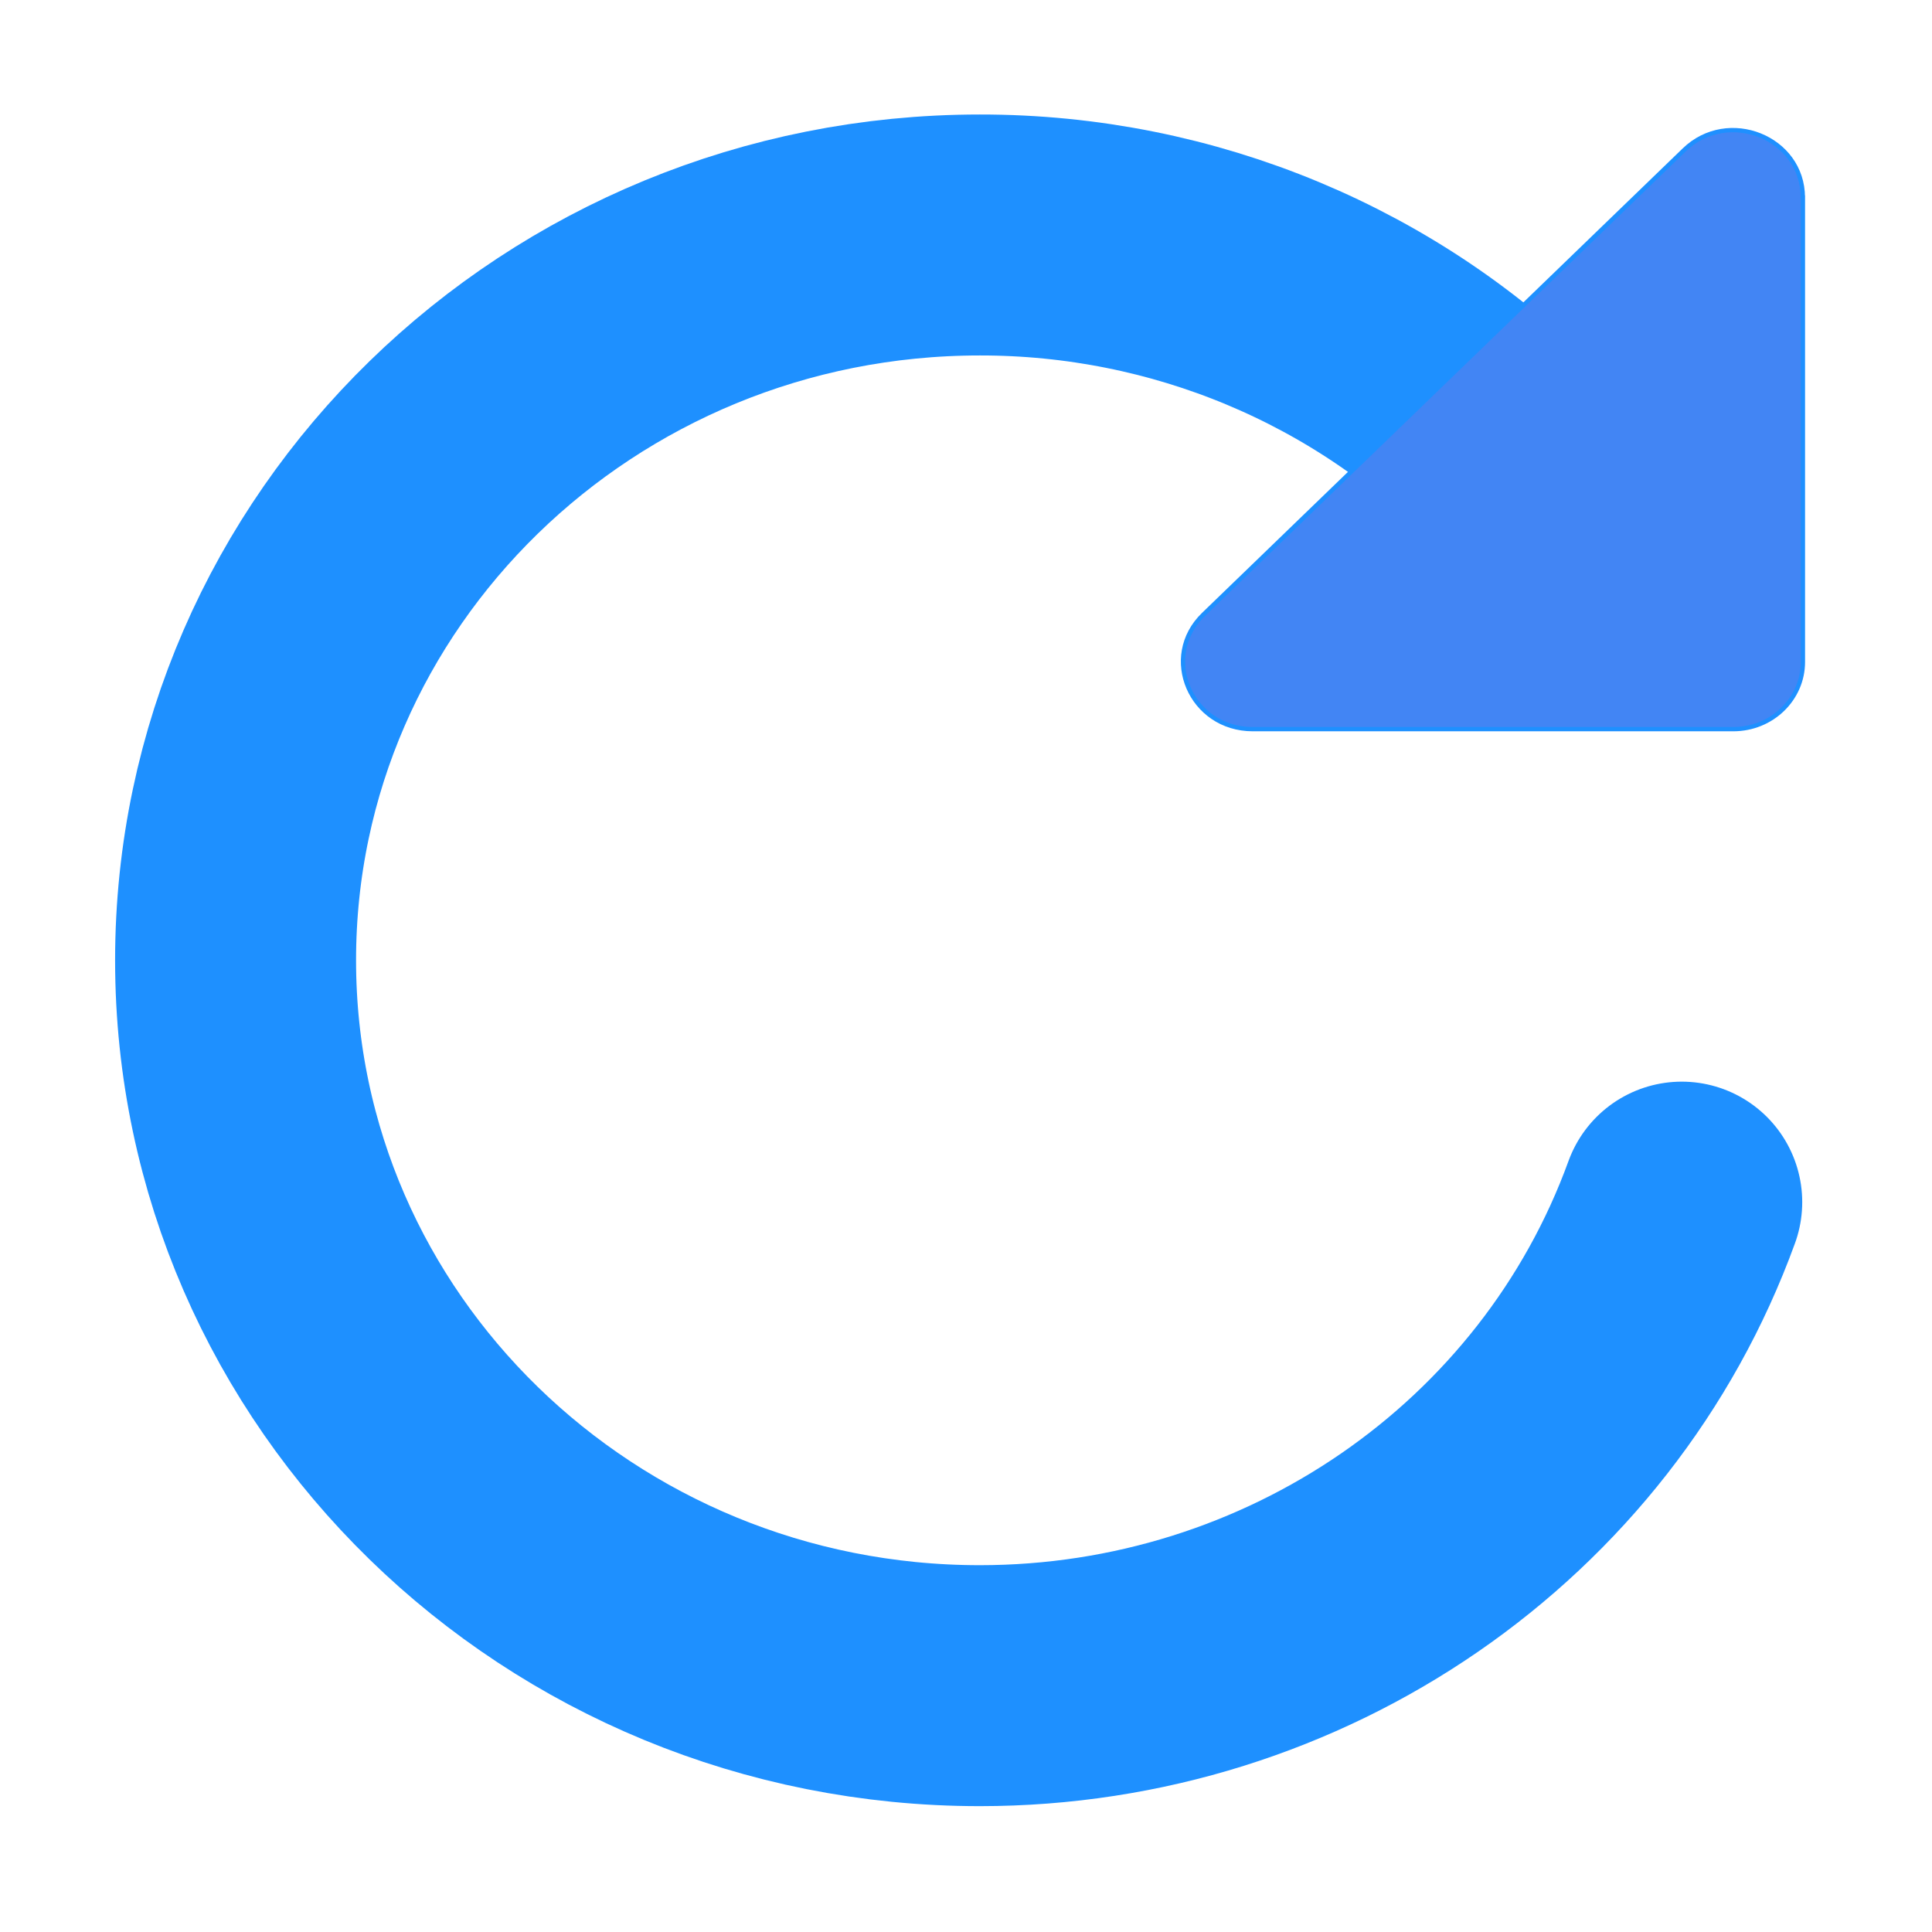
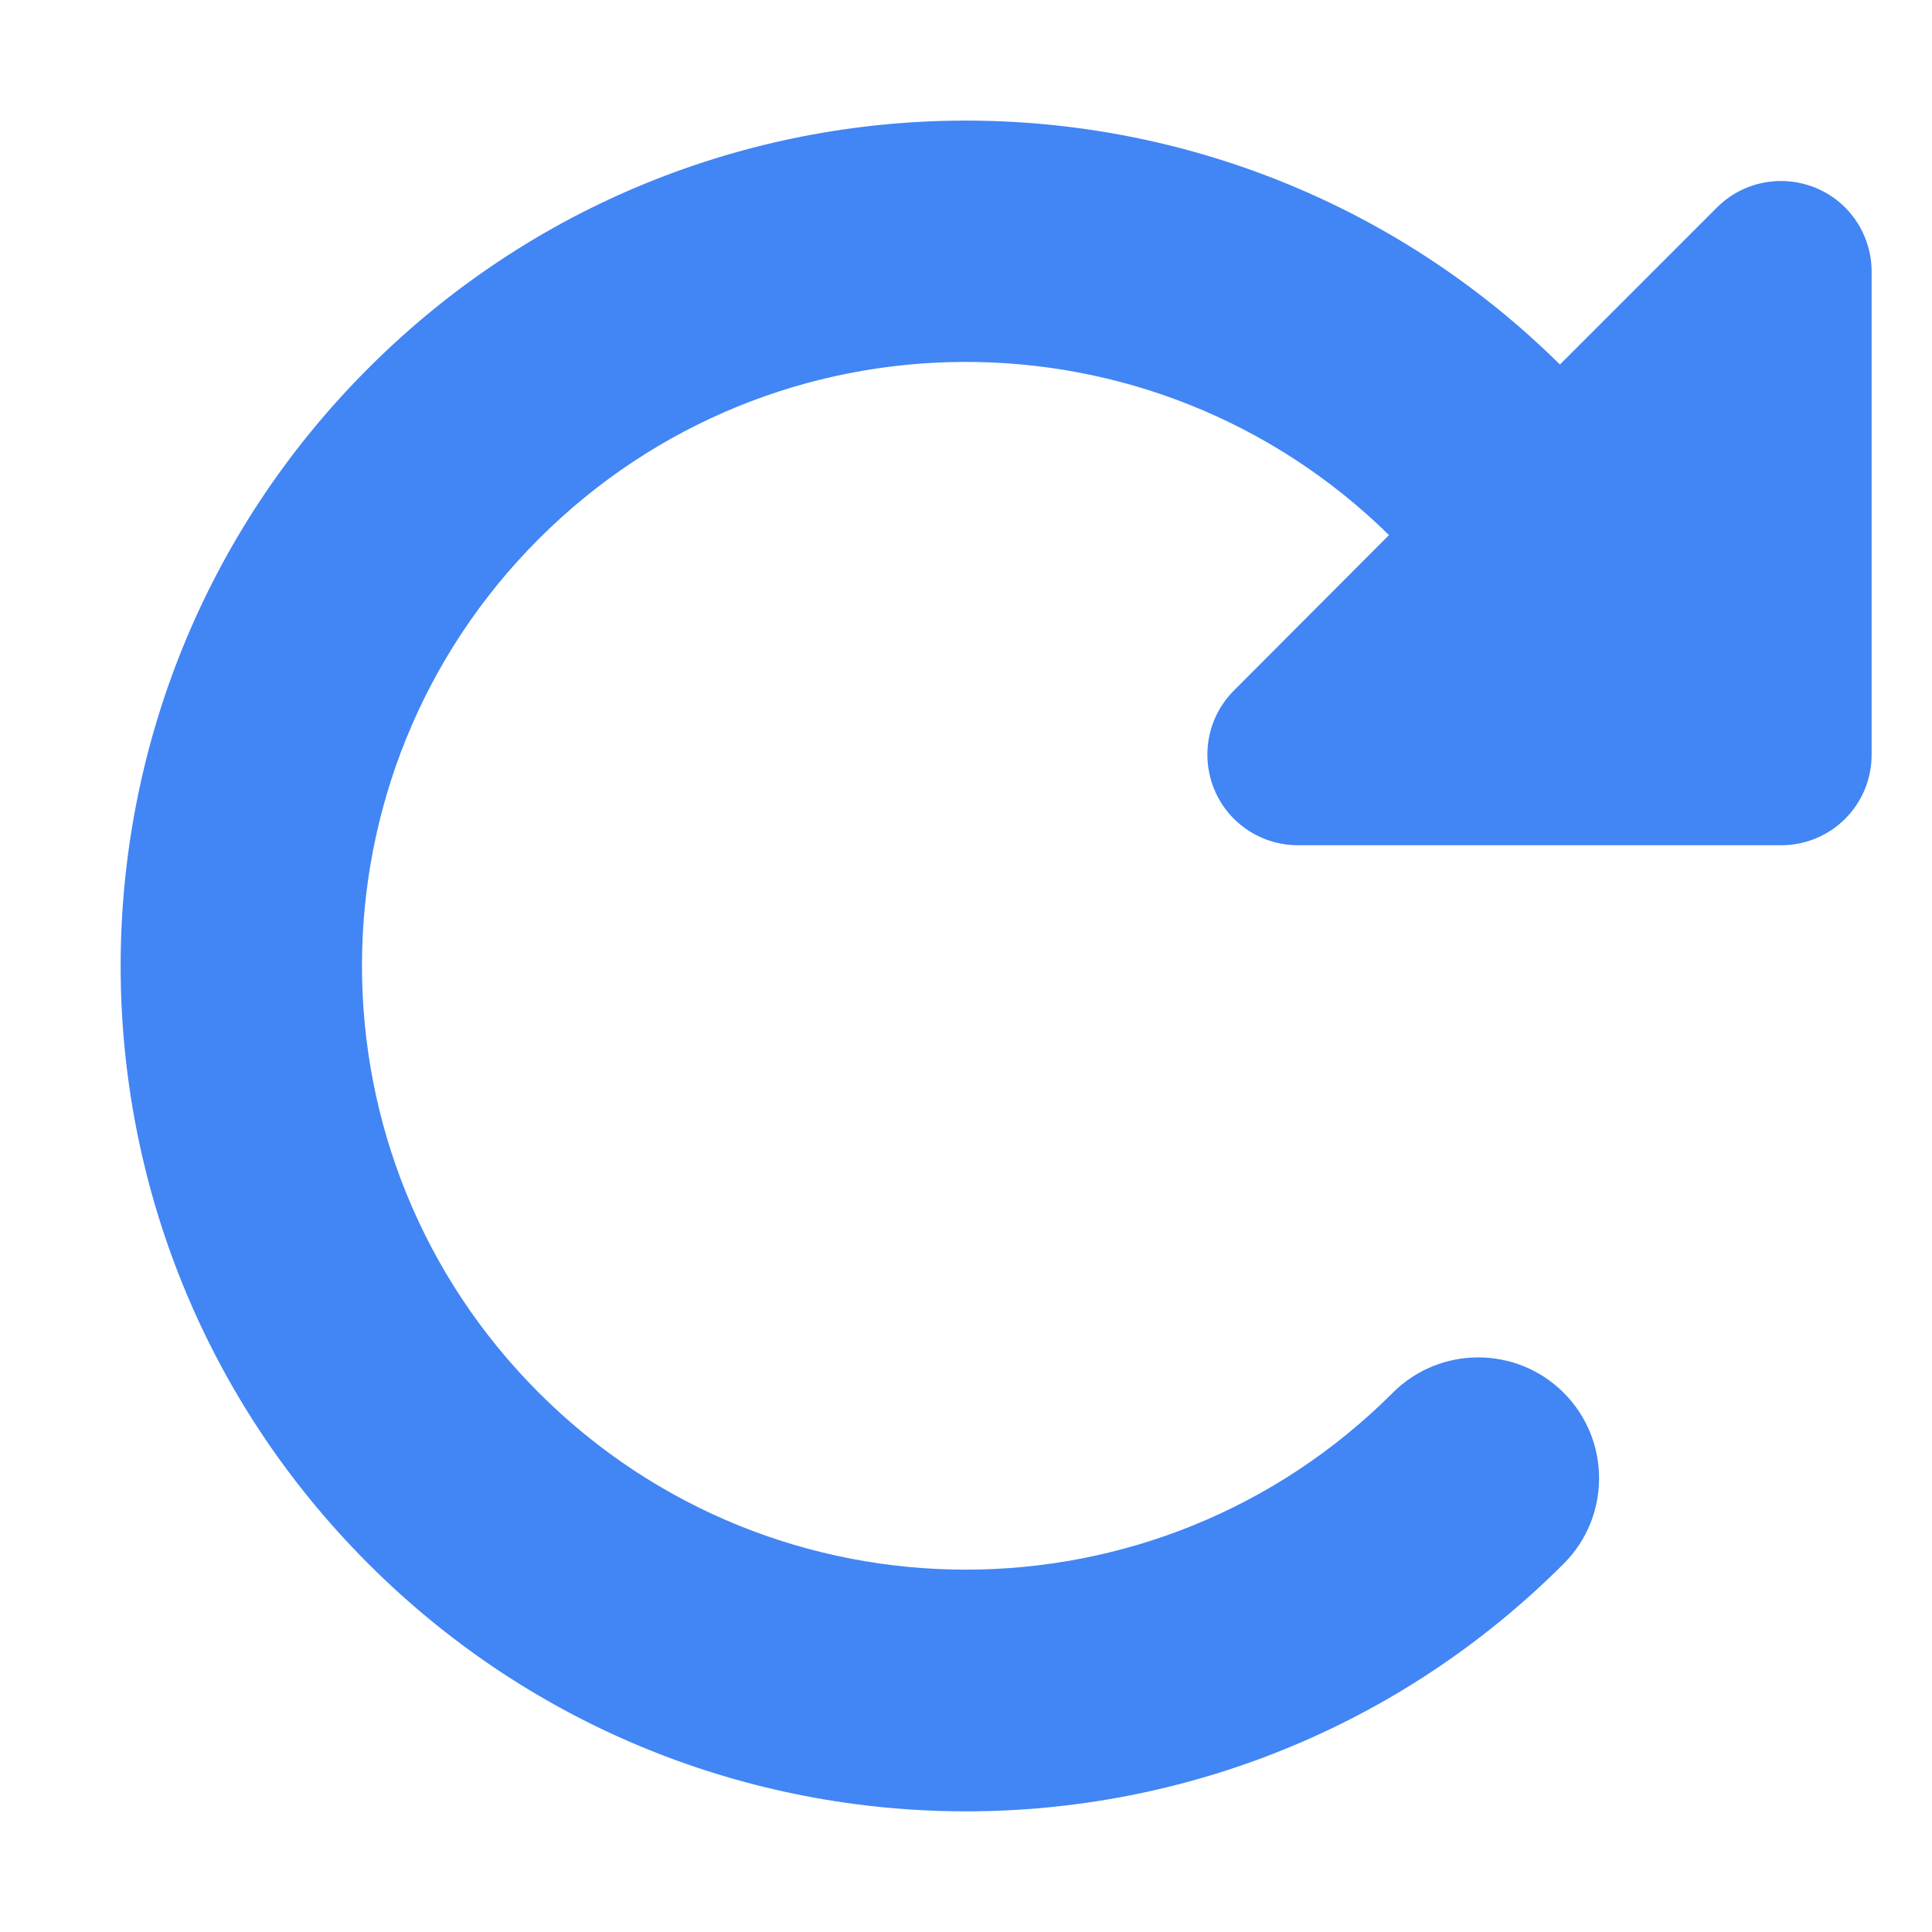
- <svg xmlns="http://www.w3.org/2000/svg" height="32" viewBox="0 0 32 32" width="32">
-   <g stroke="#1e90ff">
-     <path d="m26.502 9.148-1.356-1.537a12.291 11.978 0 0 0 -8.917-3.719c-6.806 0-12.327 5.381-12.327 12.014 0 6.632 5.522 12.014 12.327 12.014a12.333 12.019 0 0 0 11.626-8.009" fill="none" stroke-linecap="round" stroke-miterlimit="10" stroke-width="3.991" />
-     <path d="m29.862 3.271v7.693a1.152 1.113 0 0 1 -1.152 1.113h-7.961c-1.027 0-1.541-1.199-.815-1.9l7.961-7.693c.726-.703 1.966-.205 1.966.787z" fill="#4285f4" stroke-width=".071" />
-   </g>
+ <svg xmlns="http://www.w3.org/2000/svg" viewBox="0 0 512 512">
+   <path fill="#4285f4" d="M463.5 224H472c13.3 0 24-10.7 24-24V72c0-9.7-5.8-18.5-14.8-22.2s-19.3-1.7-26.2 5.2L413.4 96.6c-87.6-86.5-228.7-86.2-315.8 1c-87.5 87.5-87.5 229.3 0 316.8s229.3 87.5 316.8 0c12.5-12.5 12.5-32.8 0-45.3s-32.8-12.5-45.3 0c-62.5 62.5-163.8 62.5-226.3 0s-62.5-163.8 0-226.3c62.2-62.2 162.7-62.5 225.3-1L327 183c-6.9 6.9-8.9 17.2-5.2 26.2s12.5 14.8 22.2 14.8H463.5z" />
</svg>
